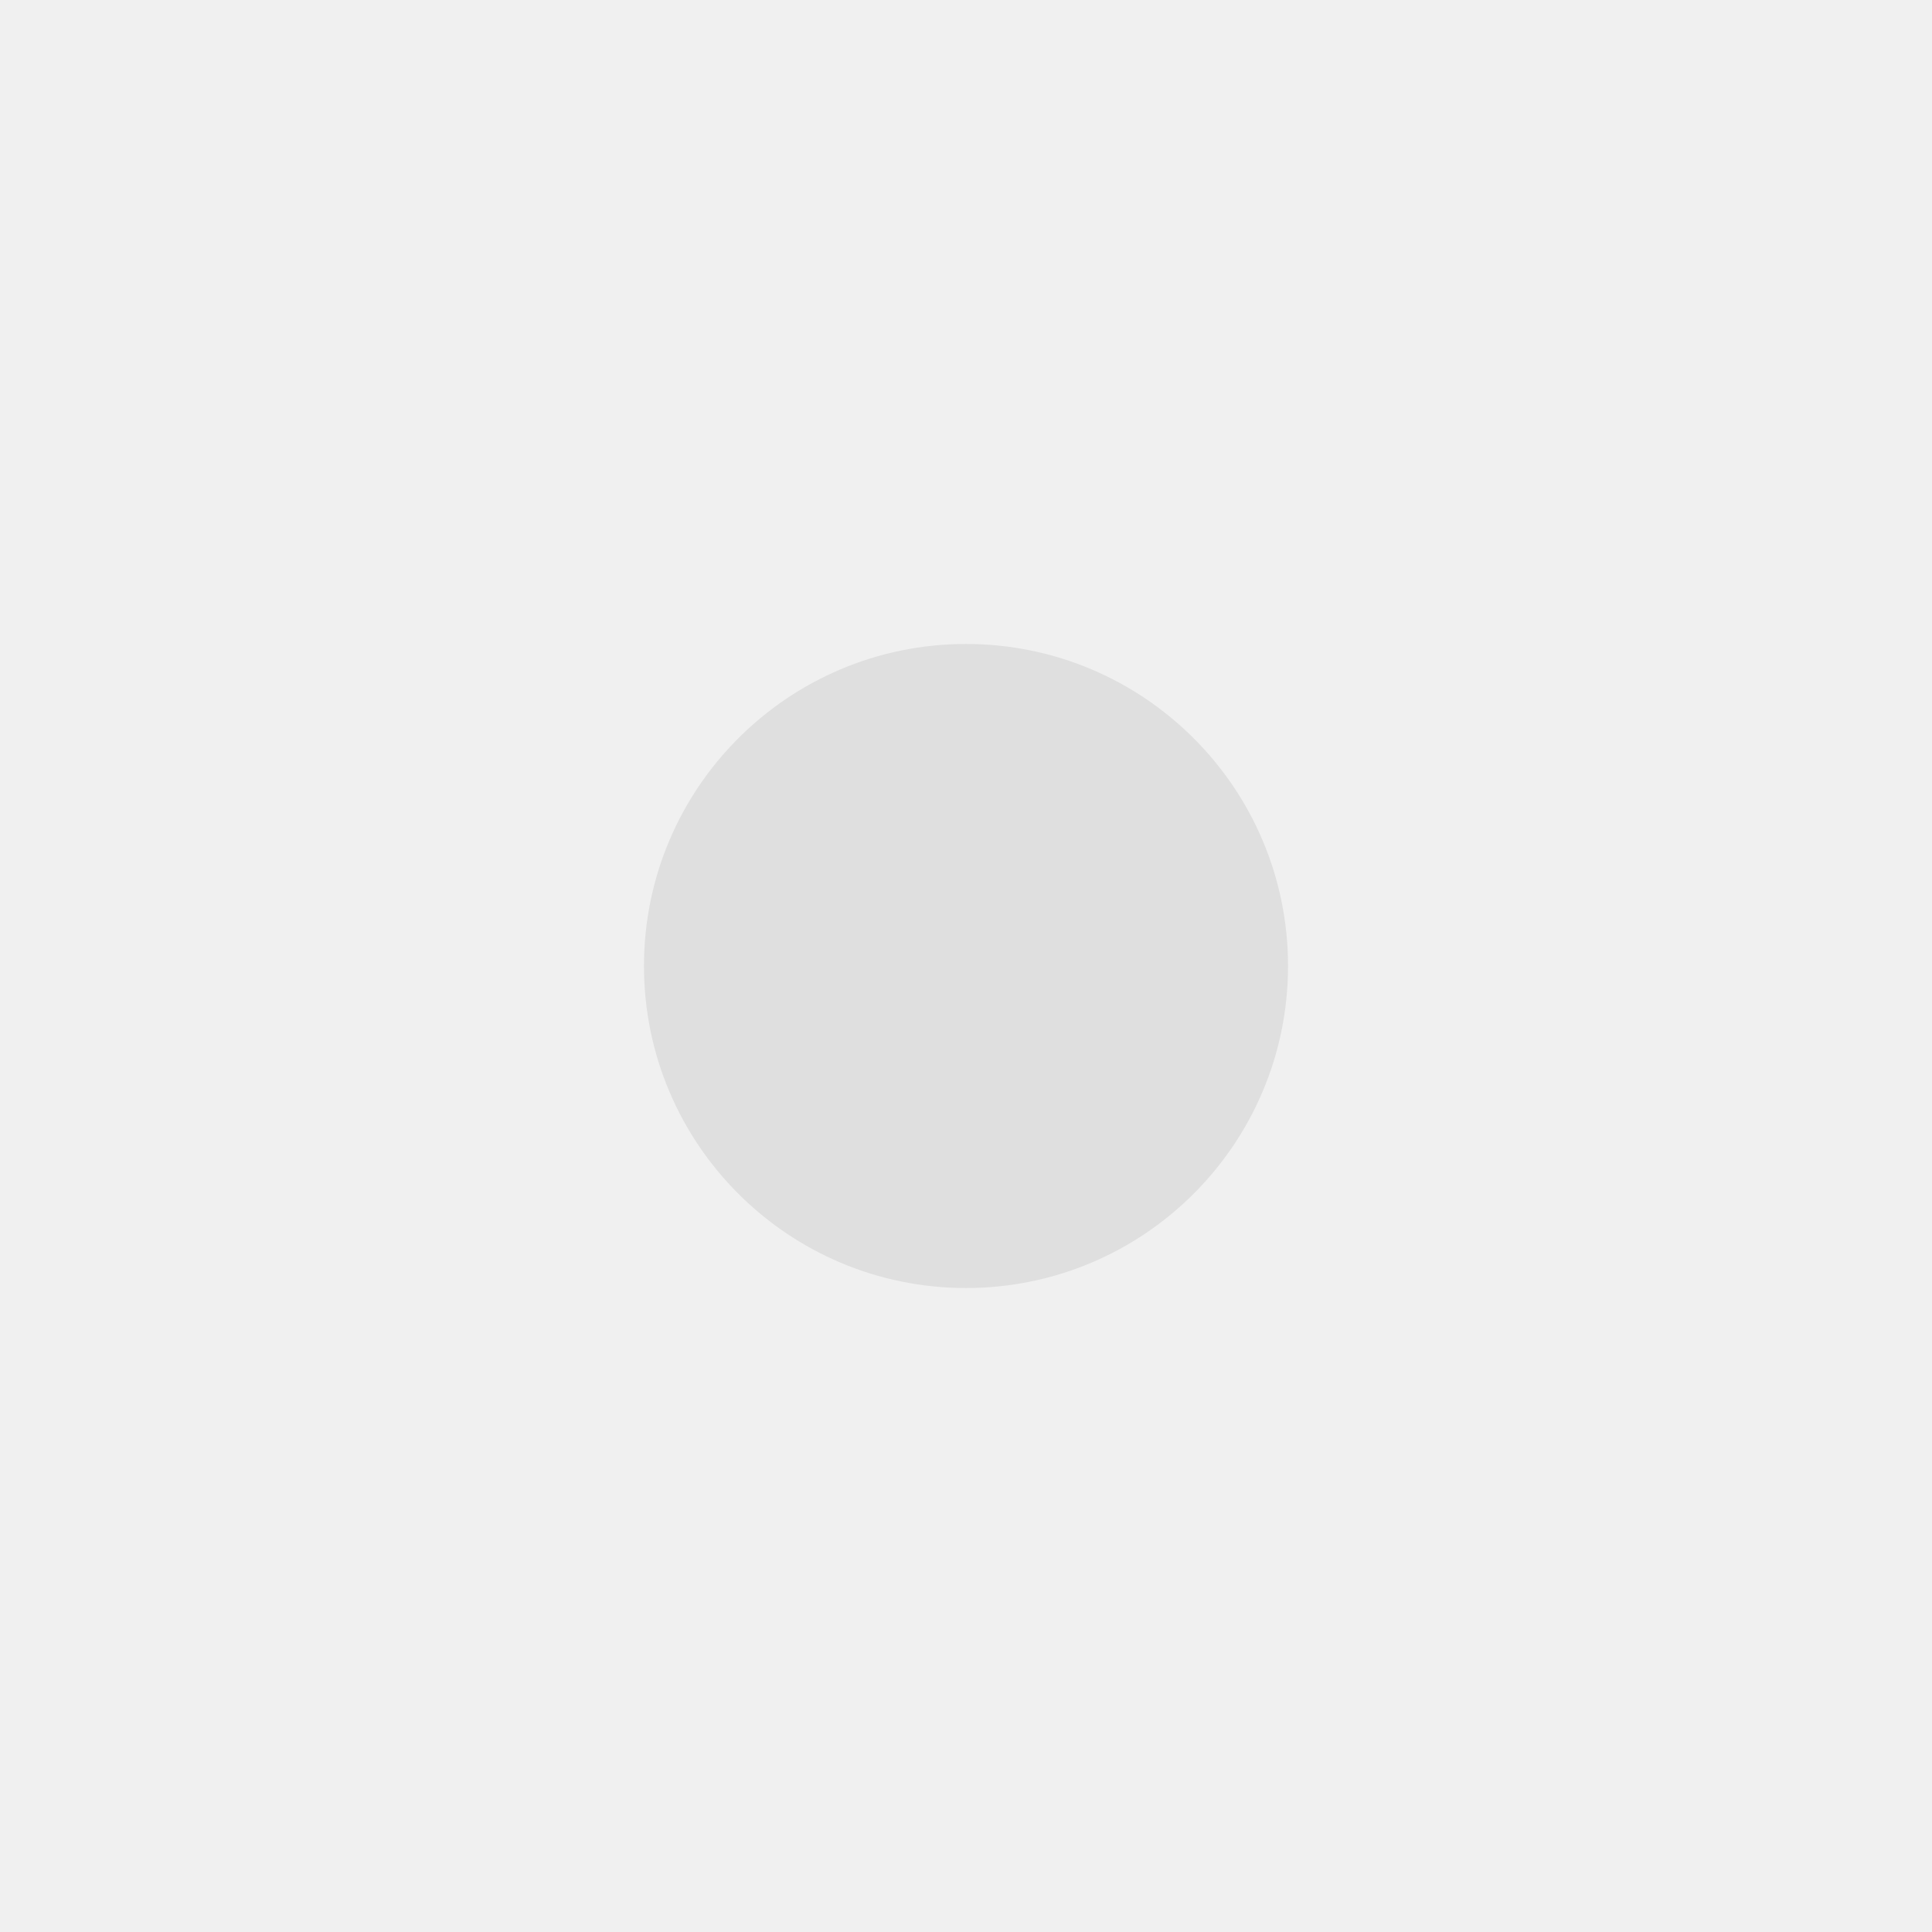
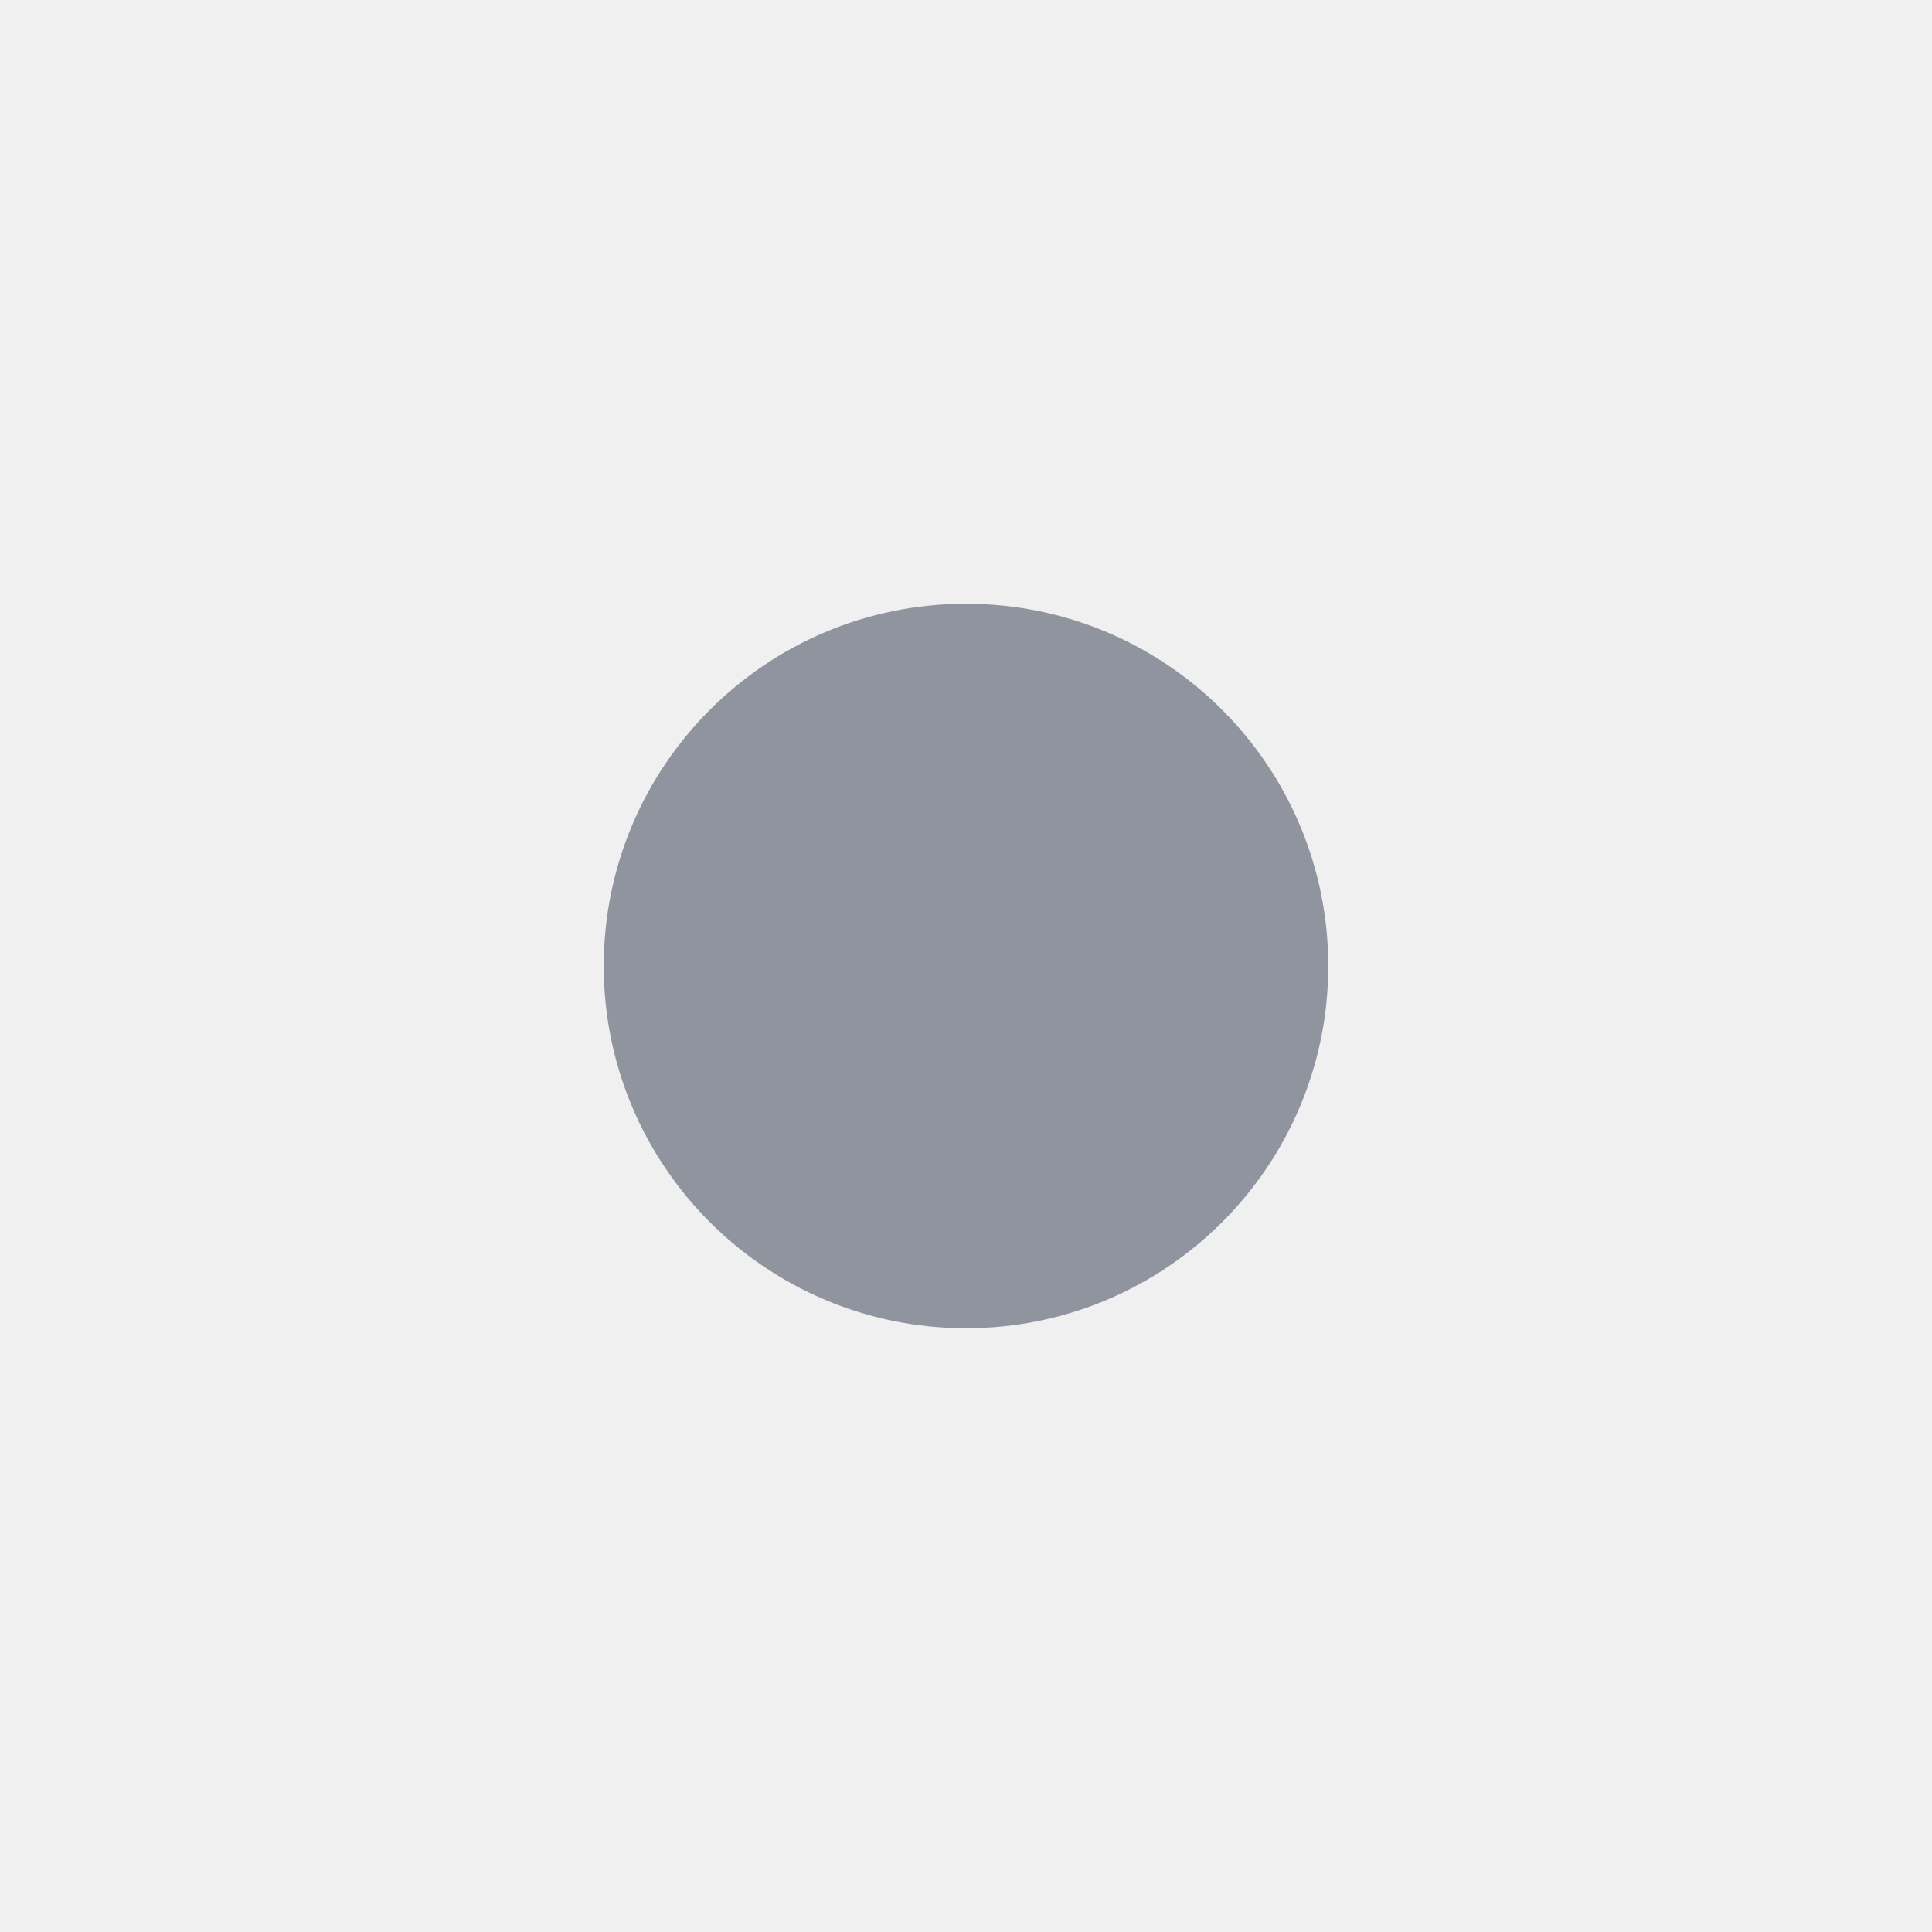
- <svg xmlns="http://www.w3.org/2000/svg" width="24" height="24" version="1.1">
-   <g id="active-center" transform="scale(1.090909)">
-     <rect style="opacity:0.001" width="22" height="22" x="0" y="0" />
-     <circle style="fill:#dfdfdf" cx="11" cy="11" r="3.667" />
+ <svg xmlns="http://www.w3.org/2000/svg" id="svg4306" style="enable-background:new" width="16" height="16" version="1.1">
+   <g id="active-center">
+     <rect id="rect17883-29-2-2" style="display:inline;opacity:0.7;fill:none;fill-opacity:1;stroke:none;stroke-width:1;stroke-linecap:butt;stroke-linejoin:miter;stroke-miterlimit:4;stroke-dasharray:none;stroke-dashoffset:0;stroke-opacity:0" width="16" height="16" x="0" y="0" />
+     <circle id="path4179" style="opacity:1;fill:#90949e;fill-opacity:1;stroke:none;stroke-width:2;stroke-miterlimit:4;stroke-dasharray:none;stroke-opacity:1" cx="8" cy="8" r="3" />
  </g>
-   <g id="hover-center" transform="matrix(1.090909,0,0,1.090909,-1.090909,0)">
-     <g transform="translate(23)">
-       <rect style="opacity:0.001" width="22" height="22" x="0" y="0" />
+   <g id="hover-center" transform="translate(-39)">
+     <ellipse id="path4068-7-5-9-6-7-2-4-6-6" style="display:inline;opacity:1;fill:#fefefe;fill-opacity:1;stroke:none;stroke-width:0;stroke-linecap:butt;stroke-linejoin:miter;stroke-miterlimit:4;stroke-dasharray:none;stroke-dashoffset:0;stroke-opacity:1" cx="65" cy="8" rx="6" ry="6" />
+     <path id="path4068-7-5-9-6-7-2-5-78-2-6" style="display:inline;opacity:1;fill:#d4d5db;fill-opacity:1;stroke:none;stroke-width:0;stroke-linecap:butt;stroke-linejoin:miter;stroke-miterlimit:4;stroke-dasharray:none;stroke-dashoffset:0;stroke-opacity:1" d="m 65,1 a 7,7 0 0 0 -7,7 7,7 0 0 0 7,7 7,7 0 0 0 7,-7 7,7 0 0 0 -7,-7 z m 0,1 a 6,6 0 0 1 6,6 6,6 0 0 1 -6,6 6,6 0 0 1 -6,-6 6,6 0 0 1 6,-6 z" />
+     <rect id="rect17883-0-1-5" style="display:inline;opacity:1;fill:none;fill-opacity:1;stroke:none;stroke-width:1;stroke-linecap:butt;stroke-linejoin:miter;stroke-miterlimit:4;stroke-dasharray:none;stroke-dashoffset:0;stroke-opacity:0" width="16" height="16" x="57" y="0" />
+     <circle id="circle4275" style="opacity:1;fill:#7a7f8b;fill-opacity:1;stroke:none;stroke-width:2;stroke-miterlimit:4;stroke-dasharray:none;stroke-opacity:1" cx="65" cy="8" r="3" />
+   </g>
+   <g id="pressed-center" transform="translate(-2)">
+     <g id="g4490-2-9-1-2-4-8" style="display:inline;opacity:1" transform="translate(-1388,-247)">
+       <g id="g4092-0-6-3-6-8-3-7" style="display:inline" transform="translate(58)">
+         <circle id="path4068-7-6-5-1-6-6-0" style="fill:#5294e2;fill-opacity:1;stroke:none;stroke-width:0;stroke-linecap:butt;stroke-linejoin:miter;stroke-miterlimit:4;stroke-dasharray:none;stroke-dashoffset:0;stroke-opacity:1" cx="1376" cy="255" r="7" />
+       </g>
    </g>
-     <circle style="opacity:0.08;fill:#ffffff" cx="34" cy="11" r="11" />
-     <circle style="fill:#dfdfdf" cx="34" cy="11" r="3.667" />
+     <rect id="rect17883-79-3-0" style="display:inline;opacity:1;fill:none;fill-opacity:1;stroke:none;stroke-width:1;stroke-linecap:butt;stroke-linejoin:miter;stroke-miterlimit:4;stroke-dasharray:none;stroke-dashoffset:0;stroke-opacity:0" width="16" height="16" x="38" y="0" />
+     <circle id="circle4224" style="opacity:1;fill:#ffffff;fill-opacity:1;stroke:none;stroke-width:2;stroke-miterlimit:4;stroke-dasharray:none;stroke-opacity:1" cx="46" cy="8" r="3" />
  </g>
-   <g id="pressed-center" transform="matrix(1.090909,0,0,1.090909,-2.181818,0)">
-     <g transform="translate(46)">
-       <rect style="opacity:0.001" width="22" height="22" x="0" y="0" />
-     </g>
-     <circle style="opacity:0.19;fill:#ffffff" cx="57" cy="11" r="11" />
-     <circle style="fill:#dfdfdf" cx="57" cy="11" r="3.667" />
+   <g id="inactive-center" style="opacity:0.5" transform="translate(36)">
+     <circle id="circle4222" style="opacity:1;fill:#90949e;fill-opacity:1;stroke:none;stroke-width:2;stroke-miterlimit:4;stroke-dasharray:none;stroke-opacity:1" cx="26" cy="8" r="3" />
+     <rect id="rect17883-39-6-2-5" style="display:inline;opacity:0.4;fill:none;fill-opacity:1;stroke:none;stroke-width:1;stroke-linecap:butt;stroke-linejoin:miter;stroke-miterlimit:4;stroke-dasharray:none;stroke-dashoffset:0;stroke-opacity:0" width="16" height="16" x="18" y="0" />
  </g>
-   <g id="inactive-center" transform="matrix(1.090909,0,0,1.090909,-3.272727,0)">
-     <rect style="opacity:0.001" width="22" height="22" x="69" y="0" />
-     <circle style="opacity:0.5;fill:#dfdfdf" cx="80" cy="11" r="3.667" />
-   </g>
-   <g id="deactivated-center" transform="matrix(1.090909,0,0,1.090909,-4.363637,0)">
-     <rect style="opacity:0.001" width="22" height="22" x="92" y="0" />
-     <circle style="opacity:0.5;fill:#dfdfdf" cx="103" cy="11" r="3.667" />
+   <g id="deactivated-center" style="opacity:0.5" transform="translate(54)">
+     <circle id="circle33" style="opacity:1;fill:#90949e;fill-opacity:1;stroke:none;stroke-width:2;stroke-miterlimit:4;stroke-dasharray:none;stroke-opacity:1" cx="26" cy="8" r="3" />
+     <rect id="rect35" style="display:inline;opacity:0.4;fill:none;fill-opacity:1;stroke:none;stroke-width:1;stroke-linecap:butt;stroke-linejoin:miter;stroke-miterlimit:4;stroke-dasharray:none;stroke-dashoffset:0;stroke-opacity:0" width="16" height="16" x="18" y="0" />
  </g>
</svg>
